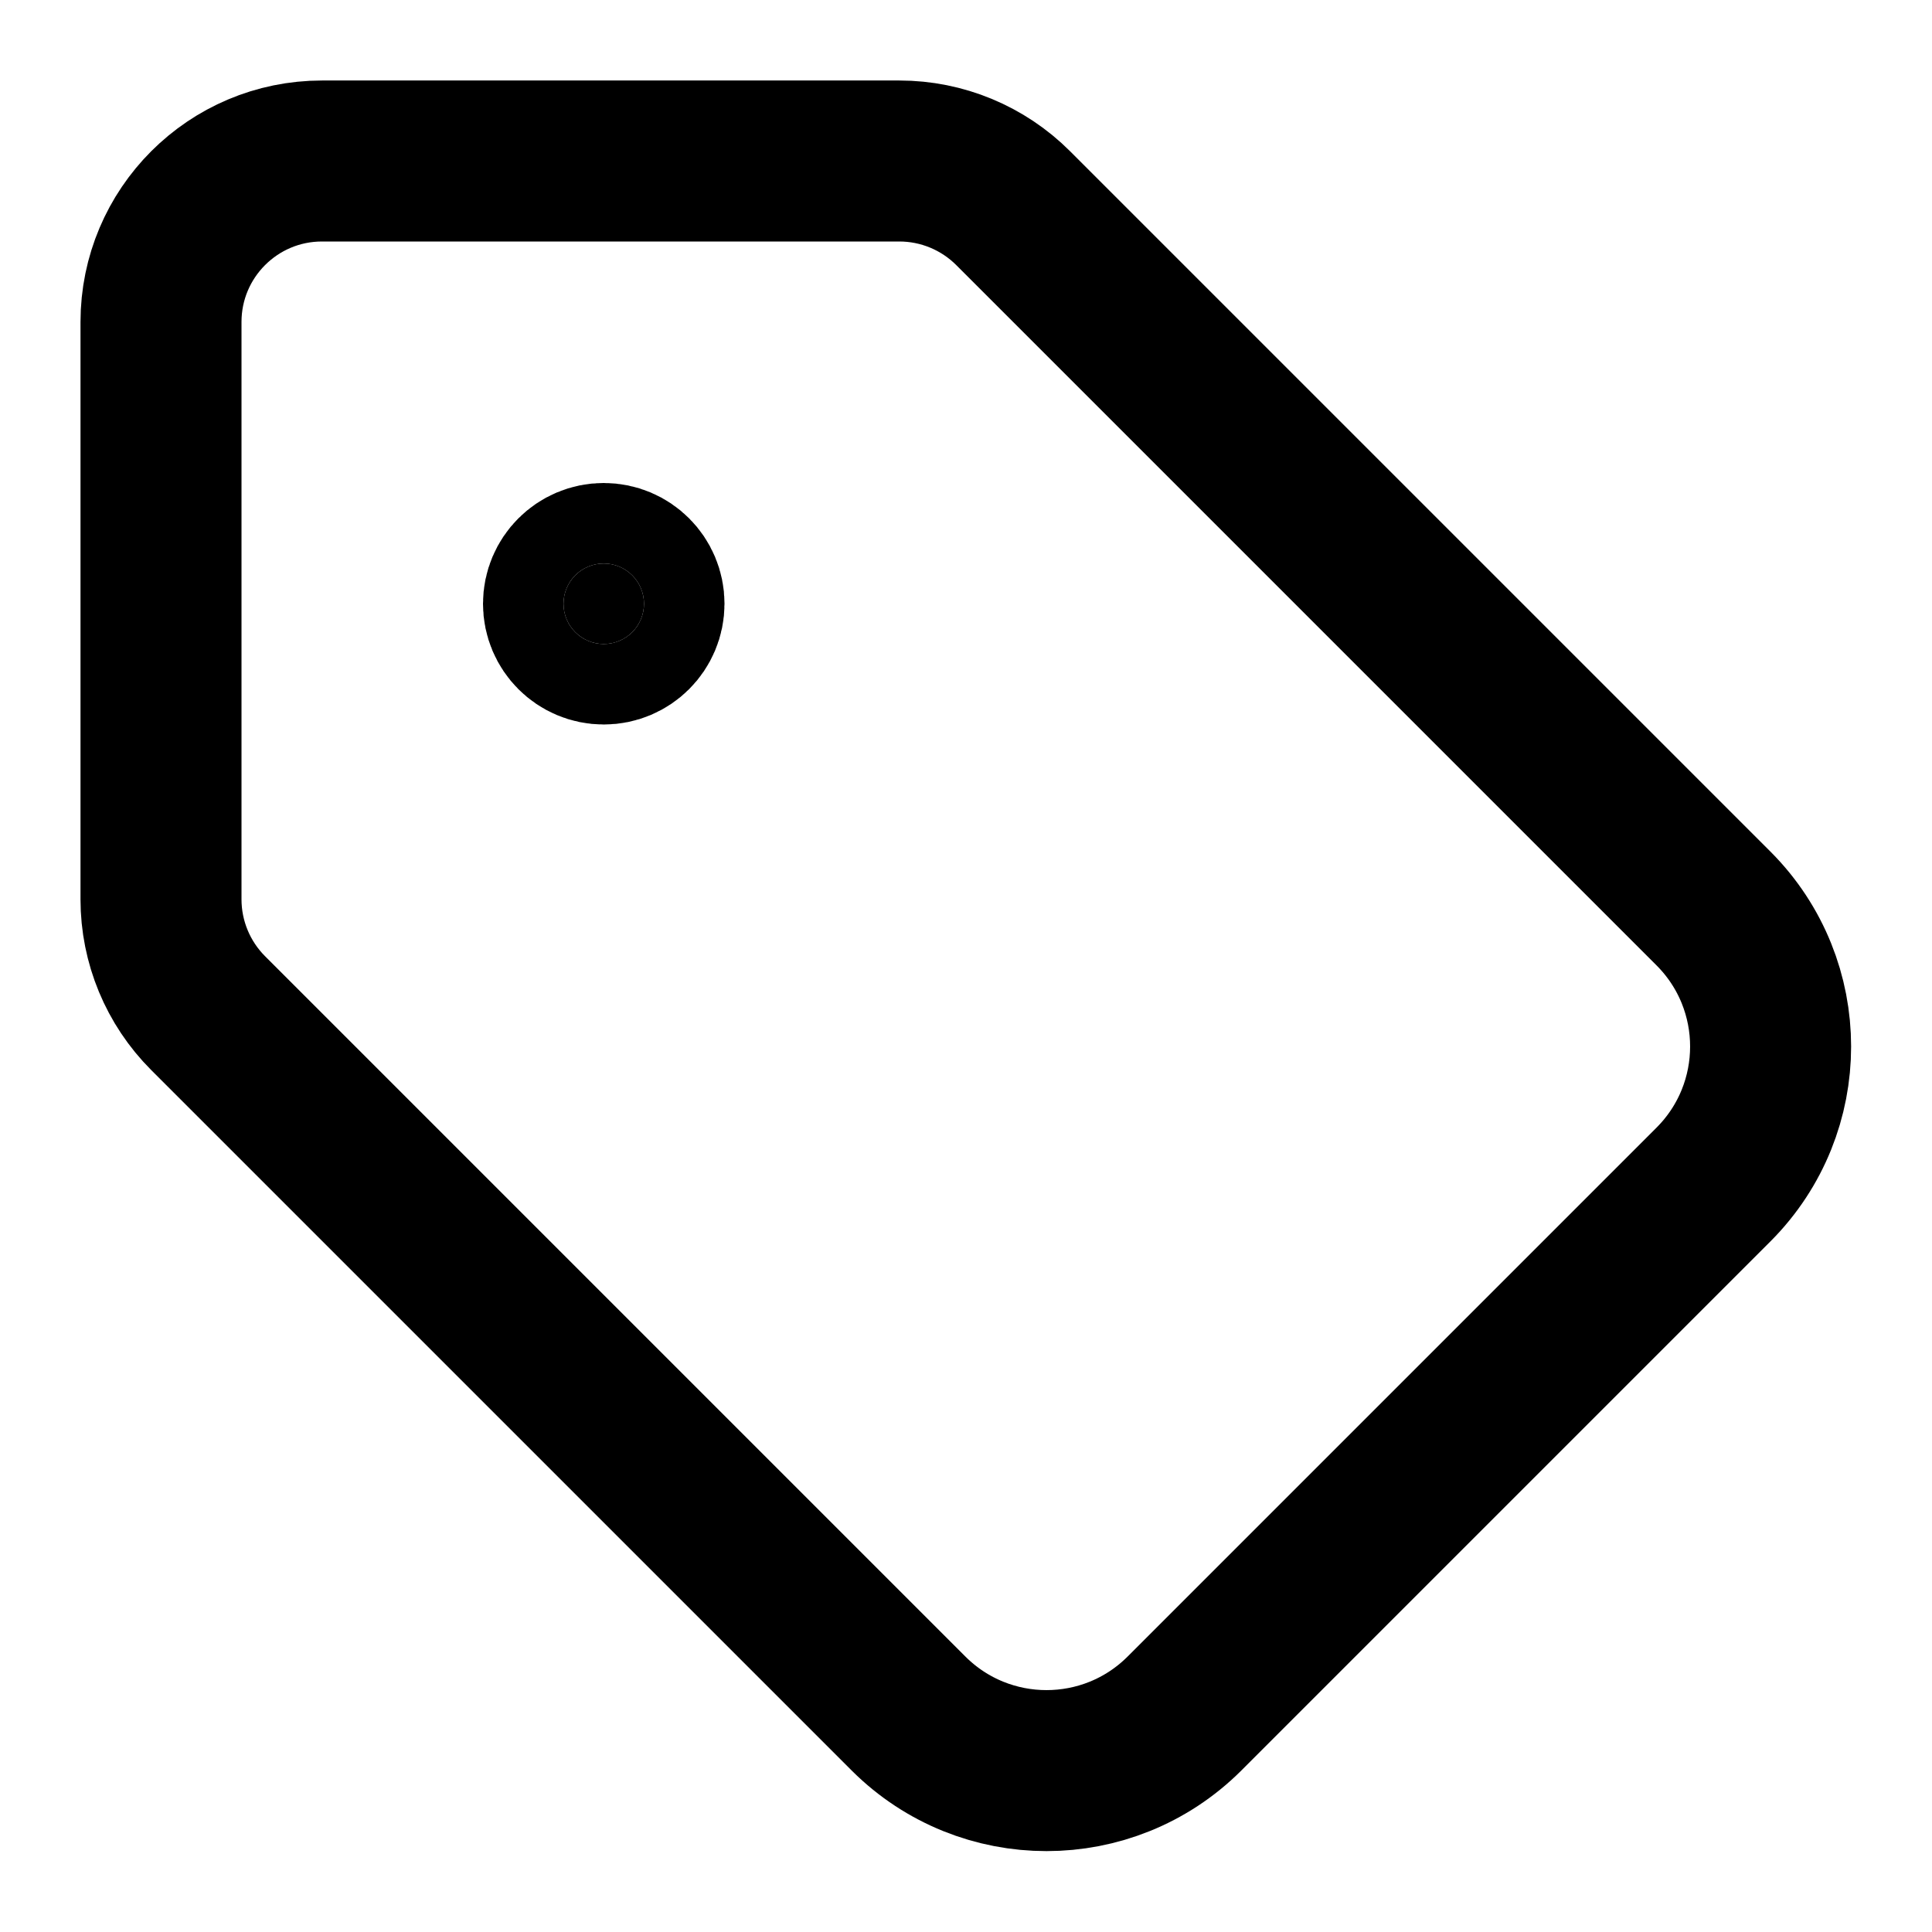
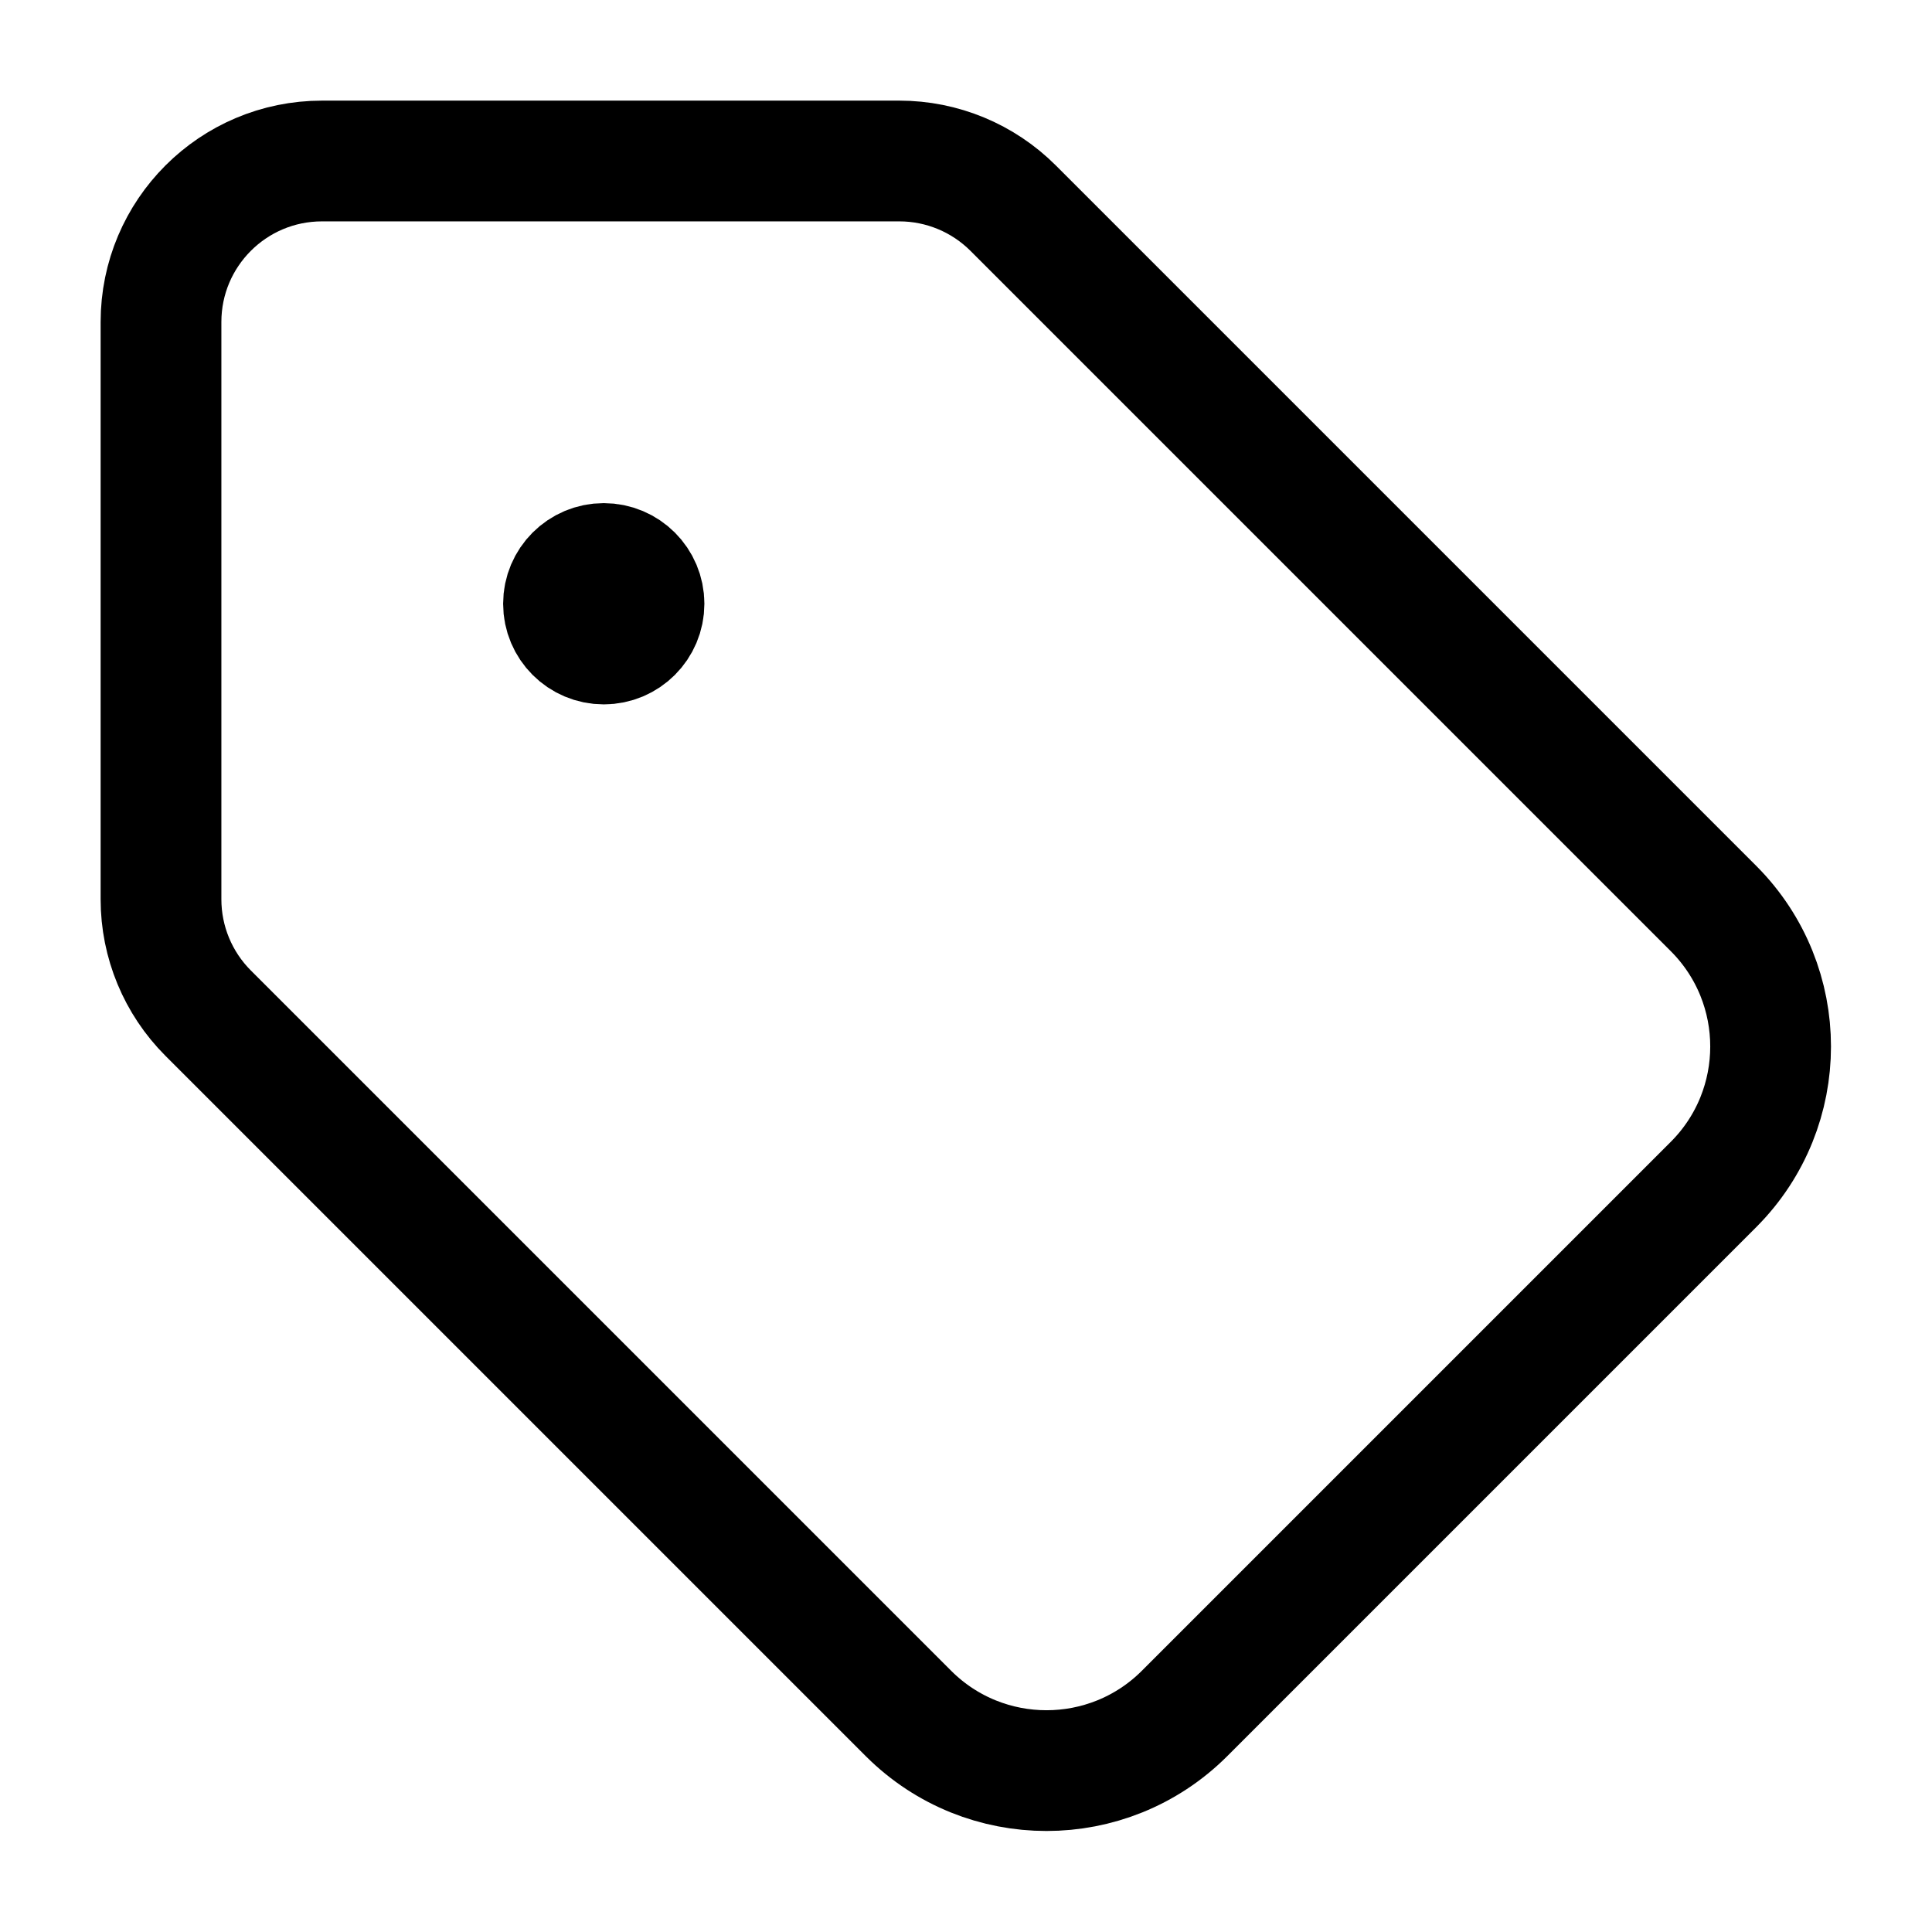
- <svg xmlns="http://www.w3.org/2000/svg" width="24" height="24" viewBox="0 0 24 24" fill="none" stroke="currentColor" stroke-width="2" stroke-linecap="round" stroke-linejoin="round" class="lucide lucide-tag-icon lucide-tag">
+ <svg xmlns="http://www.w3.org/2000/svg" width="24" height="24" viewBox="0 0 24 24" fill="none" stroke="currentColor" stroke-width="1.5" stroke-linecap="round" stroke-linejoin="round" class="lucide lucide-tag-icon lucide-tag">
  <path d="M12.586 2.586A2 2 0 0 0 11.172 2H4a2 2 0 0 0-2 2v7.172a2 2 0 0 0 .586 1.414l8.704 8.704a2.426 2.426 0 0 0 3.42 0l6.58-6.58a2.426 2.426 0 0 0 0-3.42z" />
  <circle cx="7.5" cy="7.5" r=".5" fill="currentColor" />
</svg>
